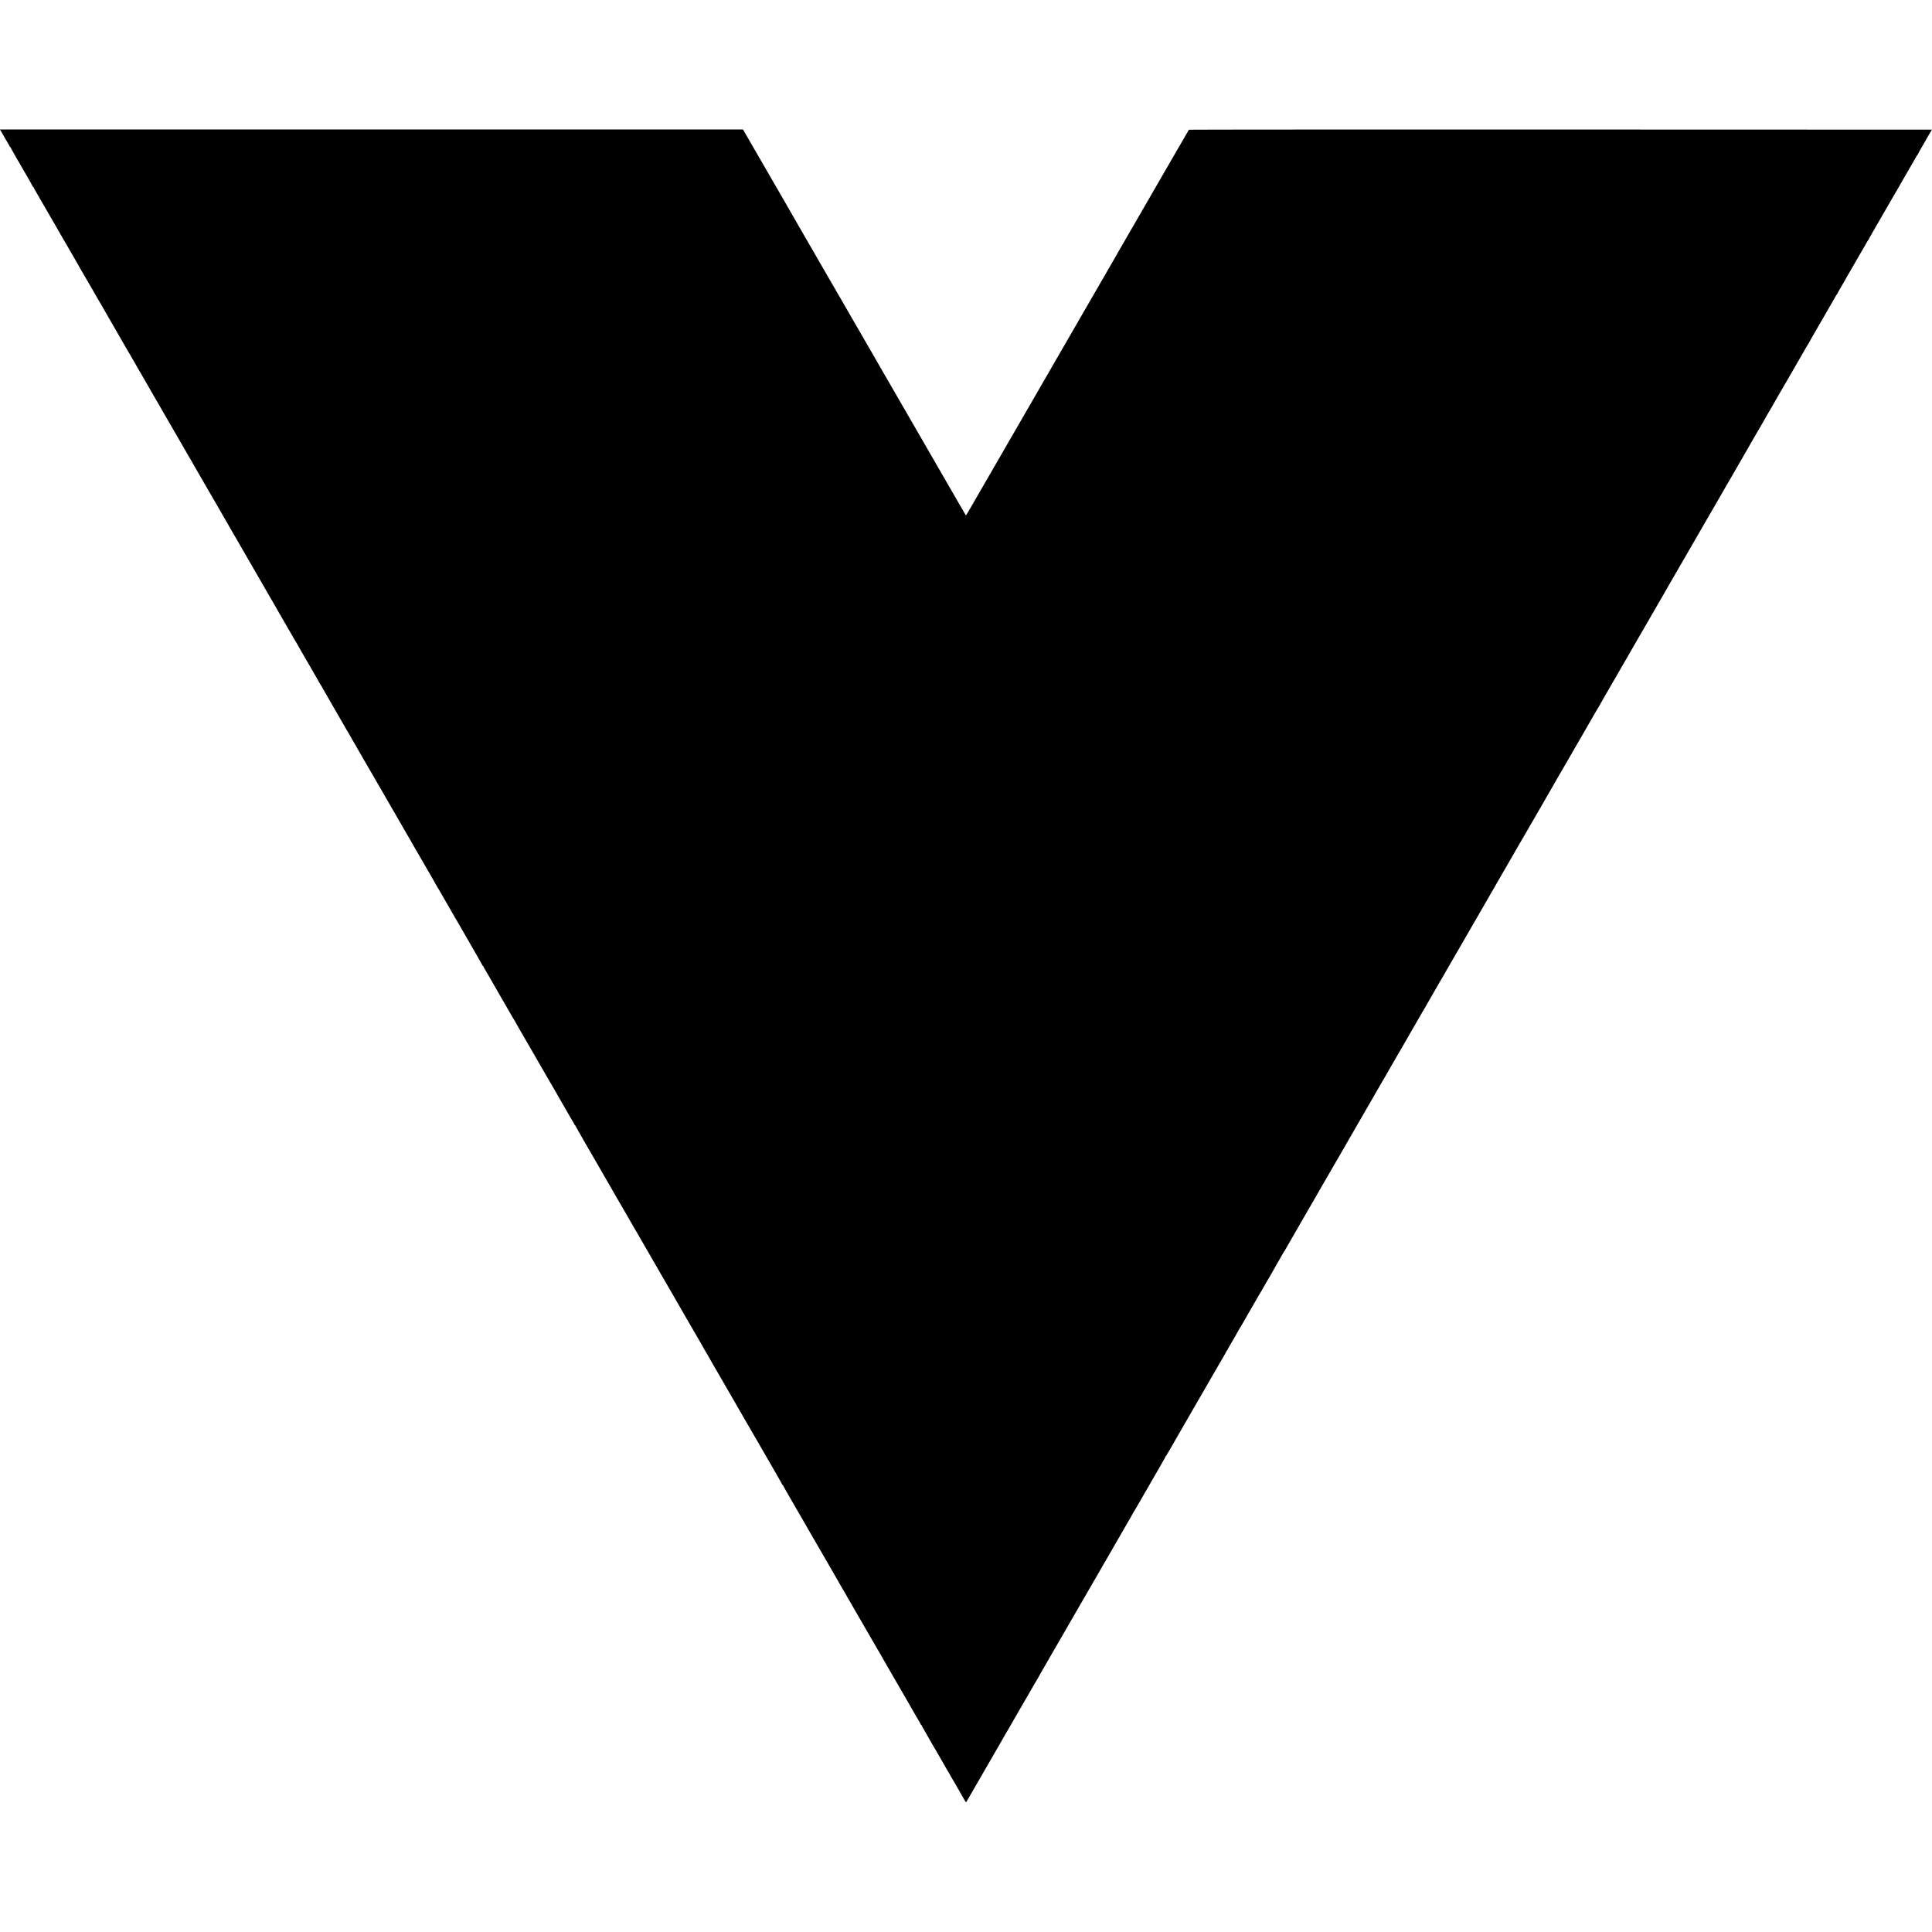
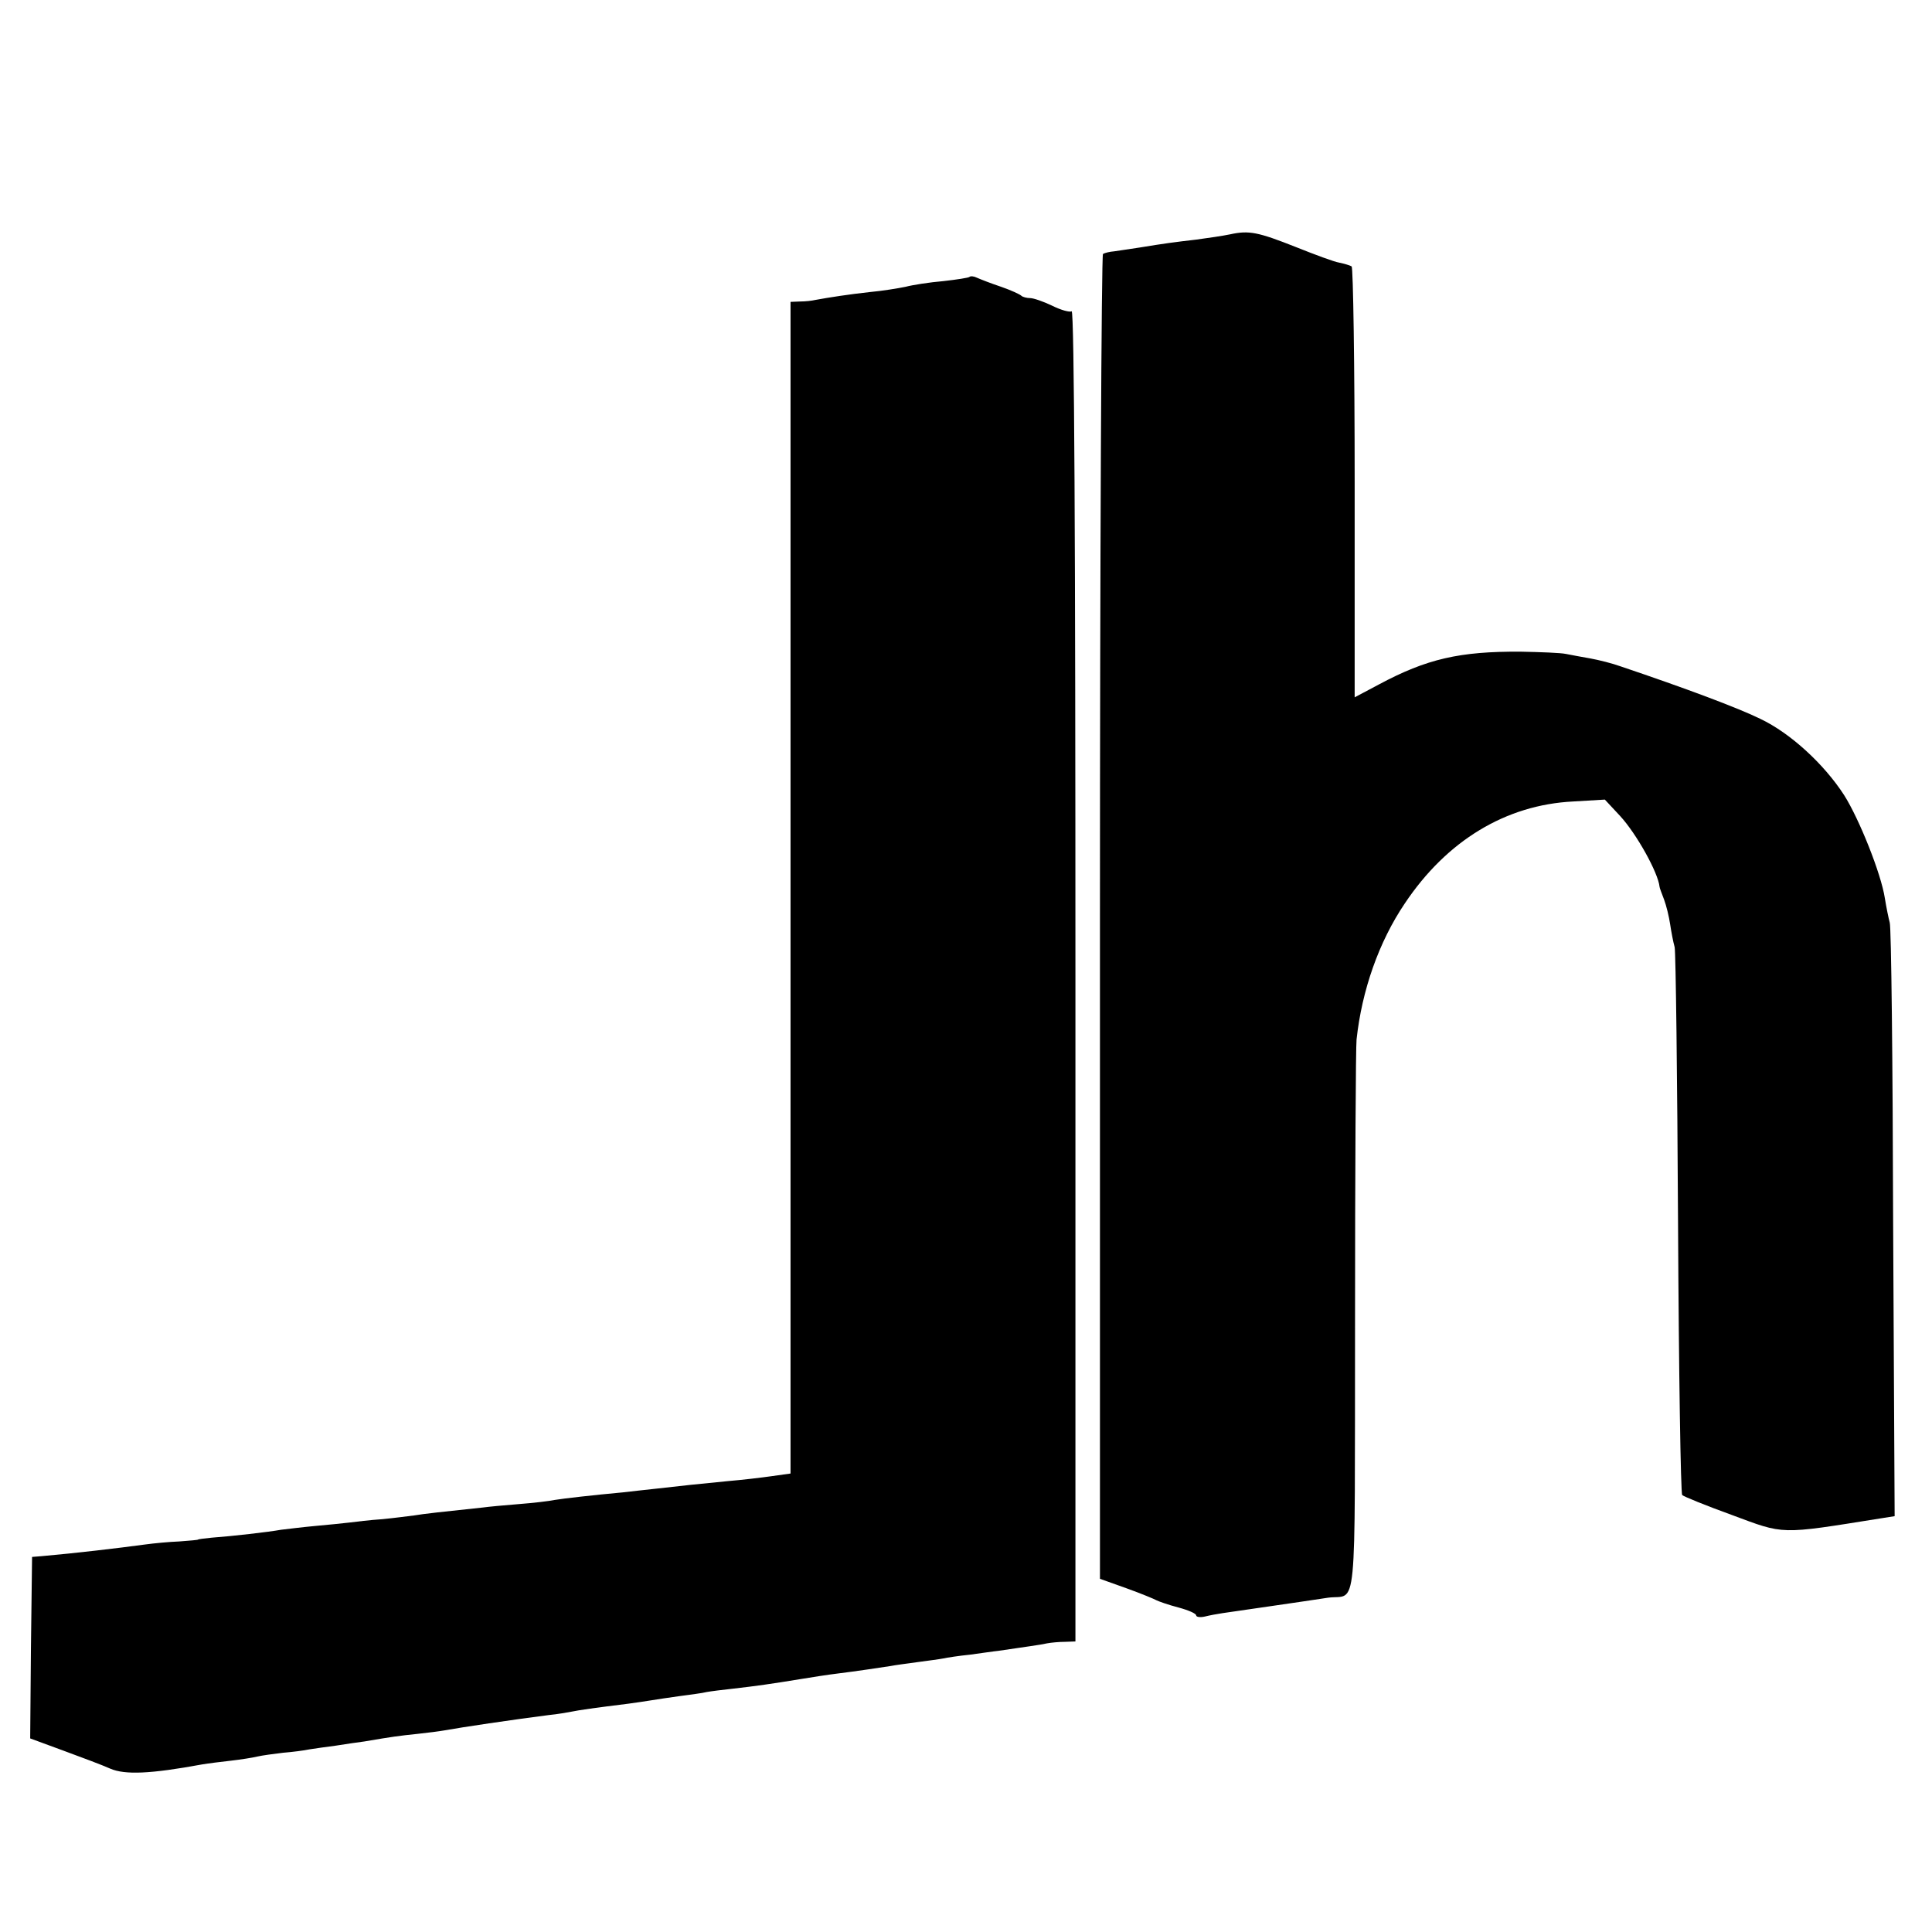
- <svg xmlns="http://www.w3.org/2000/svg" version="1.0" width="16pt" height="16pt" viewBox="0 0 16 16" preserveAspectRatio="xMidYMid meet">
-   <g transform="translate(0,16) scale(0.00032,-0.00032)" fill="#000000" stroke="none">
-     <path d="M18 46618 c45 -75 122 -207 122 -211 0 -2 25 -45 55 -95 30 -50 55 -96 55 -102 0 -5 5 -10 10 -10 6 0 10 -4 10 -9 0 -5 73 -135 161 -288 89 -153 173 -298 187 -323 14 -25 32 -57 41 -72 88 -149 187 -324 189 -335 2 -7 8 -13 13 -13 5 0 9 -4 9 -10 0 -5 46 -89 103 -187 175 -302 490 -846 507 -876 8 -16 20 -36 25 -45 28 -46 290 -498 339 -585 13 -23 74 -129 136 -236 61 -107 123 -215 137 -240 14 -25 29 -50 33 -56 5 -5 23 -37 40 -70 18 -33 38 -67 44 -75 11 -16 21 -33 63 -109 14 -25 29 -50 33 -56 4 -5 21 -35 38 -65 55 -100 261 -455 269 -465 4 -5 14 -21 20 -35 15 -29 41 -75 103 -180 24 -41 52 -88 60 -105 9 -16 57 -100 107 -185 112 -193 362 -626 380 -660 8 -14 23 -38 33 -55 11 -16 23 -37 27 -45 4 -8 26 -46 48 -85 23 -38 53 -90 67 -115 46 -81 64 -113 178 -310 62 -107 121 -210 132 -227 37 -67 56 -99 85 -148 16 -27 32 -57 36 -65 4 -8 15 -27 25 -42 9 -15 53 -89 96 -165 44 -76 177 -307 296 -513 120 -206 268 -463 330 -570 131 -227 117 -203 200 -348 36 -62 73 -125 82 -140 10 -15 21 -34 25 -42 4 -8 20 -37 36 -65 17 -27 38 -65 48 -82 49 -85 64 -111 87 -153 13 -25 28 -49 32 -55 4 -5 78 -134 165 -285 87 -151 166 -288 176 -305 10 -16 26 -43 35 -59 9 -17 125 -217 257 -445 132 -229 253 -441 270 -471 17 -30 45 -79 64 -108 18 -29 33 -54 33 -57 0 -2 20 -37 44 -77 24 -40 123 -212 221 -383 97 -170 190 -330 205 -355 16 -25 39 -65 53 -90 13 -25 81 -144 152 -265 70 -121 137 -238 150 -260 12 -22 37 -65 55 -95 18 -30 43 -73 55 -95 12 -22 48 -85 80 -140 77 -132 163 -280 190 -330 13 -22 71 -123 130 -225 59 -102 116 -199 126 -217 10 -17 29 -50 43 -72 15 -22 26 -43 26 -45 0 -2 27 -50 60 -106 33 -56 60 -103 60 -105 0 -2 55 -98 90 -155 8 -14 182 -316 239 -414 13 -22 45 -79 72 -124 27 -46 49 -86 49 -89 0 -2 14 -24 30 -48 16 -24 30 -46 30 -49 0 -5 74 -135 100 -176 5 -8 24 -42 43 -75 50 -88 58 -101 262 -455 104 -179 199 -345 213 -370 14 -25 28 -49 32 -55 4 -5 17 -26 28 -45 10 -19 62 -109 114 -200 114 -197 133 -230 170 -295 16 -27 33 -57 38 -65 17 -28 96 -165 103 -180 4 -8 16 -28 26 -45 10 -16 77 -131 148 -255 72 -124 181 -313 243 -420 62 -107 121 -209 131 -227 35 -62 323 -560 392 -678 38 -66 83 -145 100 -175 16 -30 33 -59 37 -65 4 -5 17 -27 29 -47 34 -61 56 -100 90 -156 17 -29 31 -55 31 -57 0 -2 17 -32 39 -67 21 -35 134 -229 251 -433 117 -203 235 -407 261 -451 27 -45 49 -85 49 -88 0 -4 8 -19 19 -34 15 -21 200 -341 309 -533 10 -19 33 -58 51 -87 17 -29 31 -54 31 -56 0 -2 25 -44 55 -94 30 -50 55 -95 55 -98 0 -4 6 -15 14 -23 7 -9 27 -41 43 -71 17 -30 170 -297 342 -594 171 -296 311 -542 311 -547 0 -5 5 -9 10 -9 6 0 10 -4 10 -10 0 -5 22 -47 49 -92 27 -46 58 -99 68 -118 24 -43 81 -140 93 -160 5 -8 66 -114 135 -235 69 -121 130 -227 135 -235 12 -21 259 -447 283 -490 10 -19 28 -47 38 -62 11 -14 19 -29 19 -32 0 -3 37 -69 83 -148 99 -170 305 -526 337 -583 13 -22 31 -53 41 -70 11 -16 22 -37 26 -45 7 -14 82 -146 103 -180 14 -24 181 -311 205 -355 13 -22 46 -80 75 -130 29 -49 64 -110 78 -135 14 -25 51 -88 82 -140 31 -52 59 -102 63 -110 4 -8 18 -33 31 -55 205 -353 284 -489 309 -535 17 -30 45 -78 62 -106 18 -28 36 -60 39 -72 4 -12 12 -22 17 -22 5 0 9 -4 9 -10 0 -5 109 -197 241 -427 133 -230 250 -431 259 -448 51 -90 222 -385 280 -485 37 -63 78 -135 92 -160 14 -25 67 -117 118 -205 51 -88 101 -175 111 -193 34 -58 55 -95 149 -257 51 -88 101 -173 110 -190 9 -16 76 -131 147 -255 72 -124 140 -241 151 -260 61 -108 281 -489 355 -615 38 -66 77 -133 87 -150 35 -63 91 -161 100 -175 14 -23 99 -169 128 -220 54 -97 135 -235 142 -245 4 -5 20 -32 35 -60 26 -48 238 -416 276 -480 10 -16 26 -46 37 -65 30 -53 382 -661 403 -695 10 -16 22 -37 26 -45 4 -8 26 -48 50 -88 24 -41 43 -75 43 -77 0 -2 22 -40 50 -85 27 -45 50 -84 50 -86 0 -3 38 -69 83 -147 84 -142 302 -520 340 -587 10 -19 34 -60 52 -90 18 -30 44 -75 57 -100 14 -25 45 -79 70 -120 25 -41 56 -96 70 -121 14 -25 77 -133 138 -240 62 -107 122 -210 132 -229 25 -43 310 -535 337 -581 11 -19 26 -45 34 -59 17 -32 238 -414 266 -460 11 -19 24 -41 28 -49 3 -7 75 -133 160 -278 84 -146 153 -269 153 -274 0 -5 5 -9 10 -9 6 0 10 -4 10 -10 0 -5 82 -150 181 -322 182 -314 201 -346 240 -415 12 -21 80 -139 152 -263 71 -124 141 -245 155 -270 14 -25 28 -49 32 -55 6 -8 145 -248 220 -380 37 -66 209 -362 229 -395 11 -19 24 -42 28 -49 4 -8 67 -118 140 -243 73 -125 133 -230 133 -233 0 -2 15 -28 33 -57 19 -29 47 -78 64 -108 17 -30 53 -93 79 -139 53 -90 82 -141 157 -272 82 -142 115 -199 381 -659 142 -245 268 -463 281 -485 12 -22 71 -125 132 -230 60 -104 172 -298 248 -430 76 -132 146 -253 156 -270 11 -16 22 -36 26 -44 3 -8 30 -54 60 -103 29 -49 53 -91 53 -93 0 -3 18 -34 40 -70 22 -36 40 -67 40 -69 0 -2 37 -66 81 -142 45 -77 98 -168 119 -204 20 -36 47 -81 58 -100 12 -19 27 -47 33 -62 6 -16 15 -28 20 -28 5 0 9 -4 9 -9 0 -6 63 -118 140 -251 77 -133 140 -243 140 -245 0 -2 18 -33 41 -70 22 -37 49 -83 60 -101 10 -19 29 -51 40 -71 25 -45 109 -189 126 -218 7 -11 17 -29 22 -40 6 -11 22 -38 35 -60 14 -22 37 -62 52 -90 14 -27 35 -62 45 -77 11 -14 19 -29 19 -32 0 -3 18 -35 40 -71 22 -36 40 -67 40 -69 0 -2 19 -35 42 -72 23 -38 55 -94 72 -124 26 -47 139 -244 171 -298 6 -9 21 -36 34 -60 28 -48 37 -51 51 -19 6 12 19 36 29 52 10 17 27 46 38 65 11 19 104 181 208 360 103 179 199 345 213 370 14 25 42 74 64 109 21 34 38 65 38 67 0 2 18 33 40 69 22 36 40 67 40 69 0 3 177 310 199 346 16 26 136 234 140 244 2 5 25 44 52 88 27 44 49 81 49 84 0 2 18 34 40 70 22 36 40 67 40 69 0 2 20 36 43 77 35 58 169 289 297 513 9 17 50 86 90 155 40 69 86 150 103 180 16 30 35 62 41 70 6 8 16 24 22 35 35 64 72 129 167 293 59 100 116 199 127 220 11 20 30 53 41 72 43 72 1070 1850 1121 1940 14 25 65 113 113 195 48 83 96 166 107 185 10 19 28 50 38 68 11 18 73 124 137 235 64 111 175 303 246 427 71 124 173 299 225 390 52 91 116 202 143 248 27 45 49 85 49 89 0 4 6 14 14 22 7 9 28 43 46 76 26 47 251 436 378 655 11 19 29 51 40 70 11 19 101 176 201 348 99 172 181 317 181 323 0 5 5 9 10 9 6 0 10 5 10 11 0 6 8 23 18 37 11 15 32 52 49 82 16 30 130 228 253 440 122 212 234 405 248 430 13 25 39 70 57 100 39 65 69 117 130 225 25 44 50 87 55 95 12 19 78 134 220 380 61 107 129 224 150 260 161 277 222 382 246 425 15 28 47 83 71 123 24 41 43 78 43 83 0 5 4 9 8 9 4 0 13 12 19 28 7 15 23 45 36 67 66 110 277 478 277 483 0 3 6 13 14 21 7 9 27 41 43 71 17 30 45 80 63 110 34 57 375 649 394 685 6 11 16 27 22 35 6 8 26 42 44 75 18 33 41 74 51 90 10 17 24 41 32 55 54 97 72 128 88 152 11 14 19 28 19 30 0 3 79 141 175 308 96 167 175 305 175 308 0 3 6 13 14 21 7 9 26 39 41 66 33 60 276 483 338 587 24 40 46 80 50 88 4 8 13 24 20 35 14 23 95 163 125 215 11 19 52 91 92 160 40 69 80 139 90 155 9 17 103 179 207 360 105 182 200 346 211 365 103 181 463 802 489 845 7 11 15 27 19 35 4 8 29 51 55 95 64 110 828 1433 848 1470 9 17 24 41 33 55 9 14 29 48 45 77 15 28 52 93 82 145 30 51 62 107 71 123 17 30 231 398 400 690 51 88 103 179 115 202 12 23 26 48 32 55 6 7 24 38 40 68 17 30 61 107 98 170 37 63 84 144 103 180 19 36 41 72 48 81 8 8 14 18 14 21 0 4 27 51 59 106 32 55 72 124 89 154 16 29 71 125 122 213 51 88 104 180 118 205 13 25 28 50 32 55 4 6 17 26 28 45 11 19 45 80 77 135 31 55 66 116 77 135 11 19 88 152 171 295 401 694 620 1072 650 1125 11 19 87 152 170 295 83 143 158 273 166 288 9 16 21 36 26 45 6 9 31 52 55 96 25 43 54 94 66 115 11 20 95 164 186 321 91 157 173 299 182 315 9 17 26 46 37 65 12 19 66 114 121 210 56 96 108 186 117 200 8 14 24 40 34 59 24 45 383 664 412 713 5 9 17 29 26 45 15 28 120 210 241 419 36 61 68 117 72 125 4 8 12 23 19 34 35 57 245 420 262 453 11 20 35 61 53 90 17 29 32 54 32 56 0 3 28 51 62 108 33 57 70 119 80 138 10 19 23 42 28 50 5 8 32 53 59 100 27 47 149 258 271 470 122 212 234 405 248 430 30 53 62 108 80 135 6 11 15 27 19 35 4 8 85 150 181 315 96 165 187 323 202 350 31 56 116 202 130 225 5 8 25 42 43 75 19 33 92 159 162 280 149 257 157 271 202 350 19 33 38 67 43 75 9 14 228 392 275 475 12 22 55 96 95 165 40 69 80 139 90 155 24 42 202 350 221 383 9 15 27 47 41 72 14 25 75 131 136 236 61 106 121 210 134 232 99 172 271 470 279 482 5 8 23 40 40 70 18 30 81 141 142 245 60 105 121 210 135 235 14 25 71 124 127 220 56 96 143 247 194 335 51 88 96 167 102 175 14 24 180 311 204 355 23 43 340 590 356 615 5 8 50 87 101 175 171 301 517 898 582 1008 25 43 46 81 46 83 0 2 12 23 27 47 14 23 40 67 56 97 16 30 35 62 42 70 7 8 15 22 18 30 4 8 20 38 37 65 16 28 33 57 37 65 6 12 111 196 143 250 5 8 55 95 112 193 57 98 113 195 126 215 12 20 27 46 32 57 6 11 14 27 20 35 5 8 76 130 156 270 80 140 165 287 187 325 23 39 52 90 66 115 13 25 30 52 37 61 8 8 14 18 14 21 0 4 41 77 92 165 50 87 175 302 276 478 101 176 208 360 236 408 28 49 67 117 86 152 19 35 41 70 48 77 6 6 12 15 12 19 0 7 124 224 167 291 12 21 23 40 23 42 0 2 21 40 46 83 26 43 55 92 64 109 54 95 327 568 354 614 19 30 45 75 59 100 71 128 82 145 89 148 4 2 8 8 8 13 0 5 42 82 94 172 311 538 496 858 518 897 14 25 40 70 58 100 18 30 42 71 53 90 10 19 79 139 152 265 73 127 142 246 153 265 10 19 43 76 72 125 29 50 63 108 75 130 65 116 80 140 87 143 4 2 8 8 8 12 0 8 114 212 140 250 6 8 14 24 20 35 5 11 54 97 108 190 l100 170 -9611 3 c-5286 1 -9614 -1 -9618 -5 -5 -6 -419 -719 -619 -1068 -89 -155 -267 -463 -323 -560 -38 -66 -81 -140 -95 -165 -31 -56 -263 -457 -526 -910 -110 -190 -224 -388 -254 -440 -29 -52 -61 -109 -71 -125 -23 -39 -243 -420 -268 -465 -11 -19 -204 -352 -428 -740 -224 -388 -477 -826 -563 -975 -85 -148 -185 -322 -222 -385 -37 -63 -120 -207 -185 -320 -65 -113 -177 -306 -248 -430 -72 -124 -172 -297 -222 -385 -51 -88 -142 -245 -202 -350 -131 -226 -247 -427 -408 -705 -65 -113 -249 -432 -410 -710 -160 -278 -388 -673 -506 -877 -118 -205 -216 -373 -219 -373 -3 0 -52 82 -109 183 -58 100 -144 250 -192 332 -95 164 -402 696 -647 1120 -85 149 -228 396 -317 550 -212 365 -982 1700 -1008 1745 -10 19 -43 76 -72 125 -29 50 -64 110 -77 135 -14 25 -63 110 -110 190 -47 80 -96 165 -110 190 -14 25 -99 171 -188 325 -89 154 -174 300 -188 325 -13 25 -64 113 -112 195 -48 83 -140 242 -205 355 -65 113 -183 317 -263 454 -79 137 -152 264 -163 282 -50 89 -335 583 -354 614 -12 19 -34 58 -50 85 -15 28 -129 226 -253 440 -124 215 -235 408 -247 430 -12 22 -69 121 -127 220 -58 99 -226 389 -373 645 -148 256 -324 561 -392 678 -67 117 -134 232 -147 255 -13 23 -33 59 -46 80 l-22 37 -9615 0 -9615 0 20 -32z" />
+ <svg xmlns="http://www.w3.org/2000/svg" version="1.0" width="512pt" height="512pt" viewBox="0 0 512 512" preserveAspectRatio="xMidYMid meet">
+   <g transform="translate(0,512) scale(0.1,-0.1)" fill="#000000" stroke="none">
+     <path d="M3260 4499 c-19 -4 -60 -10 -90 -14 -60 -7 -83 -10 -150 -21 -25 -4 -55 -8 -67 -10 -12 -1 -25 -4 -30 -7 -4 -3 -8 -794 -8 -1758 l0 -1753 70 -25 c39 -14 75 -29 80 -32 6 -3 31 -12 58 -19 26 -7 47 -16 47 -21 0 -4 10 -6 23 -3 12 3 33 7 47 9 27 4 222 32 280 41 78 10 70 -68 71 732 0 394 2 731 4 747 14 130 59 259 128 361 111 166 267 261 446 270 l84 5 41 -44 c43 -47 100 -149 104 -187 0 -3 6 -18 12 -34 6 -16 13 -45 16 -65 3 -20 8 -47 12 -61 3 -14 7 -344 9 -735 2 -390 7 -713 11 -717 4 -4 63 -28 132 -53 140 -52 124 -52 393 -9 l38 6 -4 776 c-1 428 -5 786 -9 797 -3 11 -9 40 -13 65 -10 65 -68 210 -108 273 -53 82 -142 164 -222 202 -59 29 -198 81 -370 139 -22 8 -58 17 -80 21 -22 4 -51 9 -65 12 -14 3 -68 5 -120 6 -162 1 -249 -19 -376 -87 l-64 -34 0 569 c0 312 -4 570 -8 573 -5 3 -19 7 -33 10 -13 2 -64 21 -114 41 -101 40 -125 45 -175 34z" />
+     <path d="M2569 4386 c-2 -2 -33 -7 -69 -11 -36 -3 -81 -10 -100 -15 -19 -4 -62 -11 -95 -14 -55 -6 -107 -14 -145 -21 -8 -2 -26 -4 -40 -4 l-25 -1 0 -1552 0 -1553 -50 -7 c-28 -4 -79 -10 -115 -13 -82 -8 -121 -12 -190 -20 -30 -3 -71 -8 -90 -10 -76 -7 -156 -16 -180 -20 -14 -3 -56 -8 -95 -11 -38 -3 -81 -7 -95 -9 -105 -11 -159 -17 -182 -21 -16 -2 -54 -7 -85 -10 -32 -2 -71 -7 -88 -9 -16 -2 -57 -6 -90 -9 -33 -3 -73 -8 -90 -10 -33 -6 -129 -17 -184 -21 -20 -2 -36 -4 -36 -5 0 -1 -22 -3 -50 -5 -27 -1 -68 -5 -90 -8 -74 -10 -184 -23 -275 -31 l-25 -2 -3 -241 -2 -240 87 -32 c49 -18 105 -39 125 -48 39 -17 107 -14 243 11 17 3 51 7 77 10 26 3 58 8 70 11 13 3 43 7 68 10 25 2 56 6 70 9 14 2 46 7 71 10 25 4 59 9 75 11 76 13 92 15 140 20 28 3 59 7 70 9 50 9 178 28 279 41 22 2 49 7 60 9 19 4 61 10 150 21 22 3 49 7 61 9 12 2 45 7 74 11 29 4 62 8 73 11 11 2 43 6 71 9 61 7 103 13 176 25 30 5 75 12 100 15 49 6 115 16 141 20 9 2 40 6 69 10 29 4 61 8 70 10 9 2 41 7 71 10 30 4 63 9 74 10 74 11 113 16 130 20 11 2 32 4 48 4 l27 1 0 1766 c0 1135 -3 1763 -10 1759 -5 -3 -28 3 -52 15 -23 11 -49 20 -58 20 -9 0 -20 3 -23 6 -4 4 -28 15 -54 24 -27 9 -55 20 -64 24 -8 4 -17 5 -20 2z" />
  </g>
</svg>
